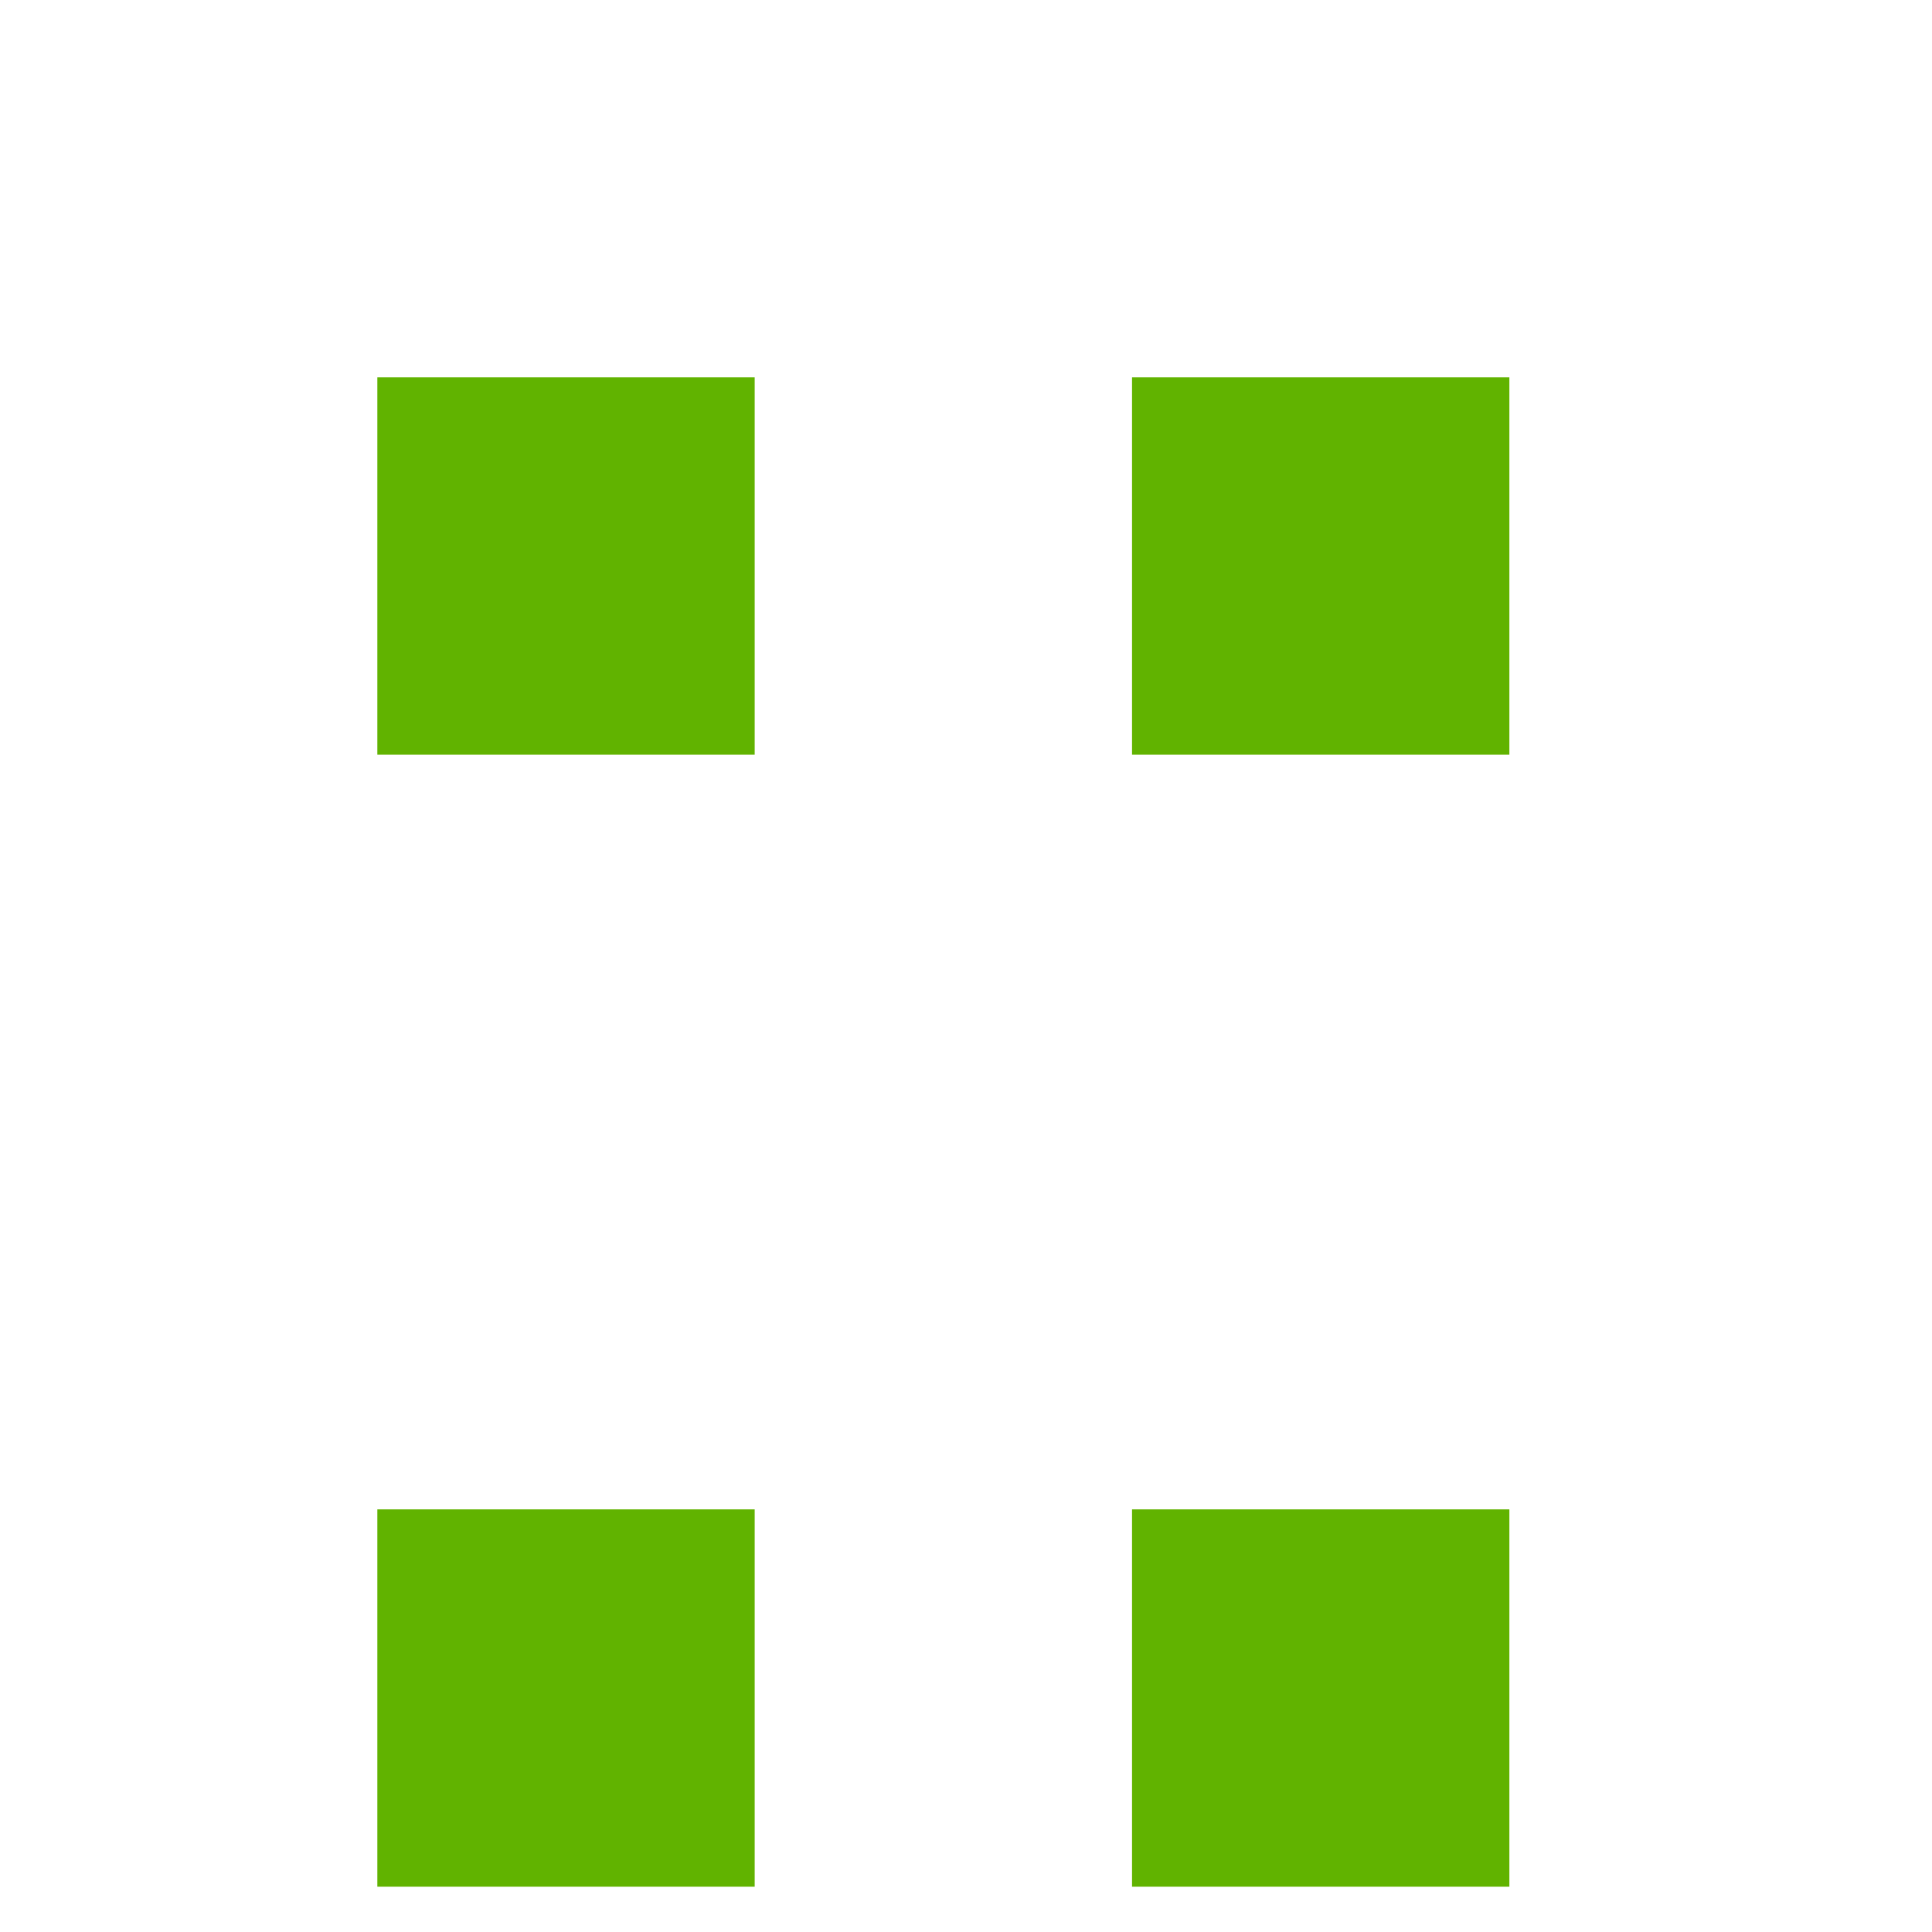
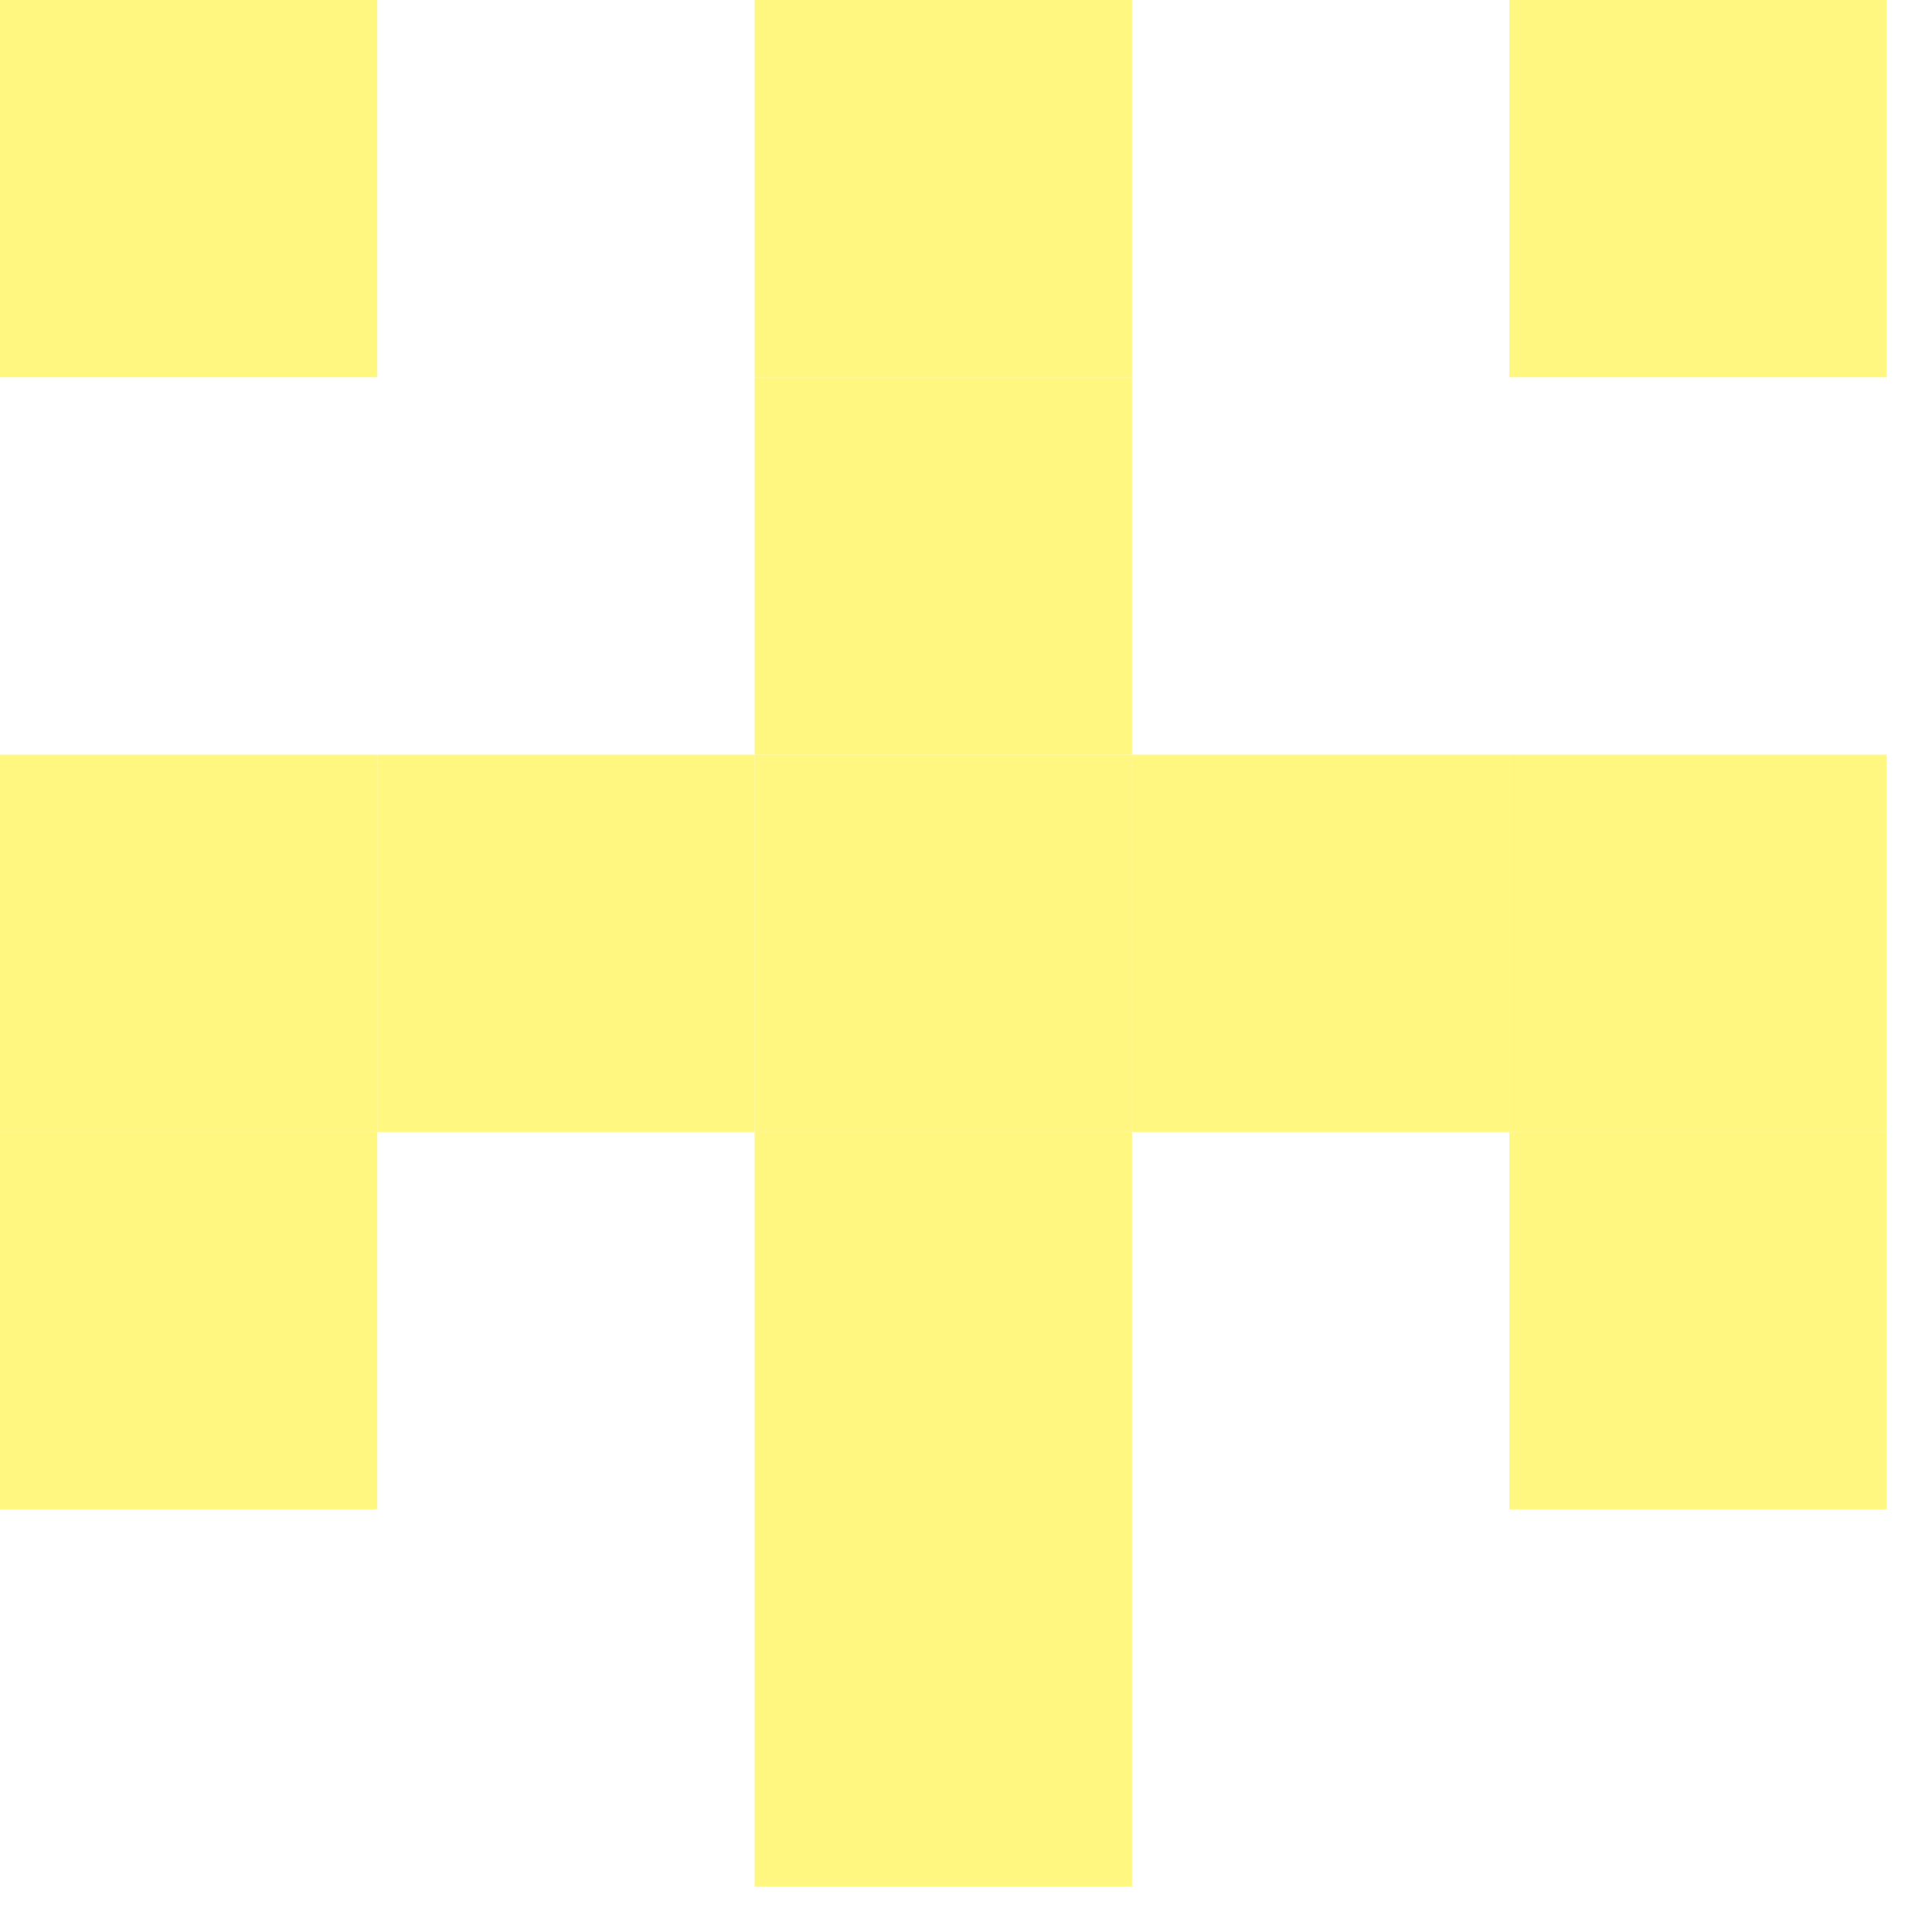
<svg xmlns="http://www.w3.org/2000/svg" id="example-identicon-32-svg" width="128" height="128" viewbox="0 0 128 128">
  <g>
-     <rect x="0" y="0" width="25" height="25" fill="none" />
+     <rect x="0" y="0" width="25" height="25" fill="#fff780" />
    <rect x="25" y="0" width="25" height="25" fill="none" />
-     <rect x="50" y="0" width="25" height="25" fill="none" />
+     <rect x="50" y="0" width="25" height="25" fill="#fff780" />
    <rect x="75" y="0" width="25" height="25" fill="none" />
-     <rect x="100" y="0" width="25" height="25" fill="none" />
+     <rect x="100" y="0" width="25" height="25" fill="#fff780" />
    <rect x="0" y="25" width="25" height="25" fill="none" />
-     <rect x="25" y="25" width="25" height="25" fill="#61b300" />
-     <rect x="50" y="25" width="25" height="25" fill="none" />
-     <rect x="75" y="25" width="25" height="25" fill="#61b300" />
+     <rect x="25" y="25" width="25" height="25" fill="none" />
+     <rect x="50" y="25" width="25" height="25" fill="#fff780" />
+     <rect x="75" y="25" width="25" height="25" fill="none" />
    <rect x="100" y="25" width="25" height="25" fill="none" />
-     <rect x="0" y="50" width="25" height="25" fill="none" />
-     <rect x="25" y="50" width="25" height="25" fill="none" />
-     <rect x="50" y="50" width="25" height="25" fill="none" />
-     <rect x="75" y="50" width="25" height="25" fill="none" />
-     <rect x="100" y="50" width="25" height="25" fill="none" />
-     <rect x="0" y="75" width="25" height="25" fill="none" />
+     <rect x="0" y="50" width="25" height="25" fill="#fff780" />
+     <rect x="25" y="50" width="25" height="25" fill="#fff780" />
+     <rect x="50" y="50" width="25" height="25" fill="#fff780" />
+     <rect x="75" y="50" width="25" height="25" fill="#fff780" />
+     <rect x="100" y="50" width="25" height="25" fill="#fff780" />
+     <rect x="0" y="75" width="25" height="25" fill="#fff780" />
    <rect x="25" y="75" width="25" height="25" fill="none" />
-     <rect x="50" y="75" width="25" height="25" fill="none" />
+     <rect x="50" y="75" width="25" height="25" fill="#fff780" />
    <rect x="75" y="75" width="25" height="25" fill="none" />
-     <rect x="100" y="75" width="25" height="25" fill="none" />
+     <rect x="100" y="75" width="25" height="25" fill="#fff780" />
    <rect x="0" y="100" width="25" height="25" fill="none" />
-     <rect x="25" y="100" width="25" height="25" fill="#61b300" />
-     <rect x="50" y="100" width="25" height="25" fill="none" />
-     <rect x="75" y="100" width="25" height="25" fill="#61b300" />
+     <rect x="25" y="100" width="25" height="25" fill="none" />
+     <rect x="50" y="100" width="25" height="25" fill="#fff780" />
+     <rect x="75" y="100" width="25" height="25" fill="none" />
    <rect x="100" y="100" width="25" height="25" fill="none" />
  </g>
</svg>
